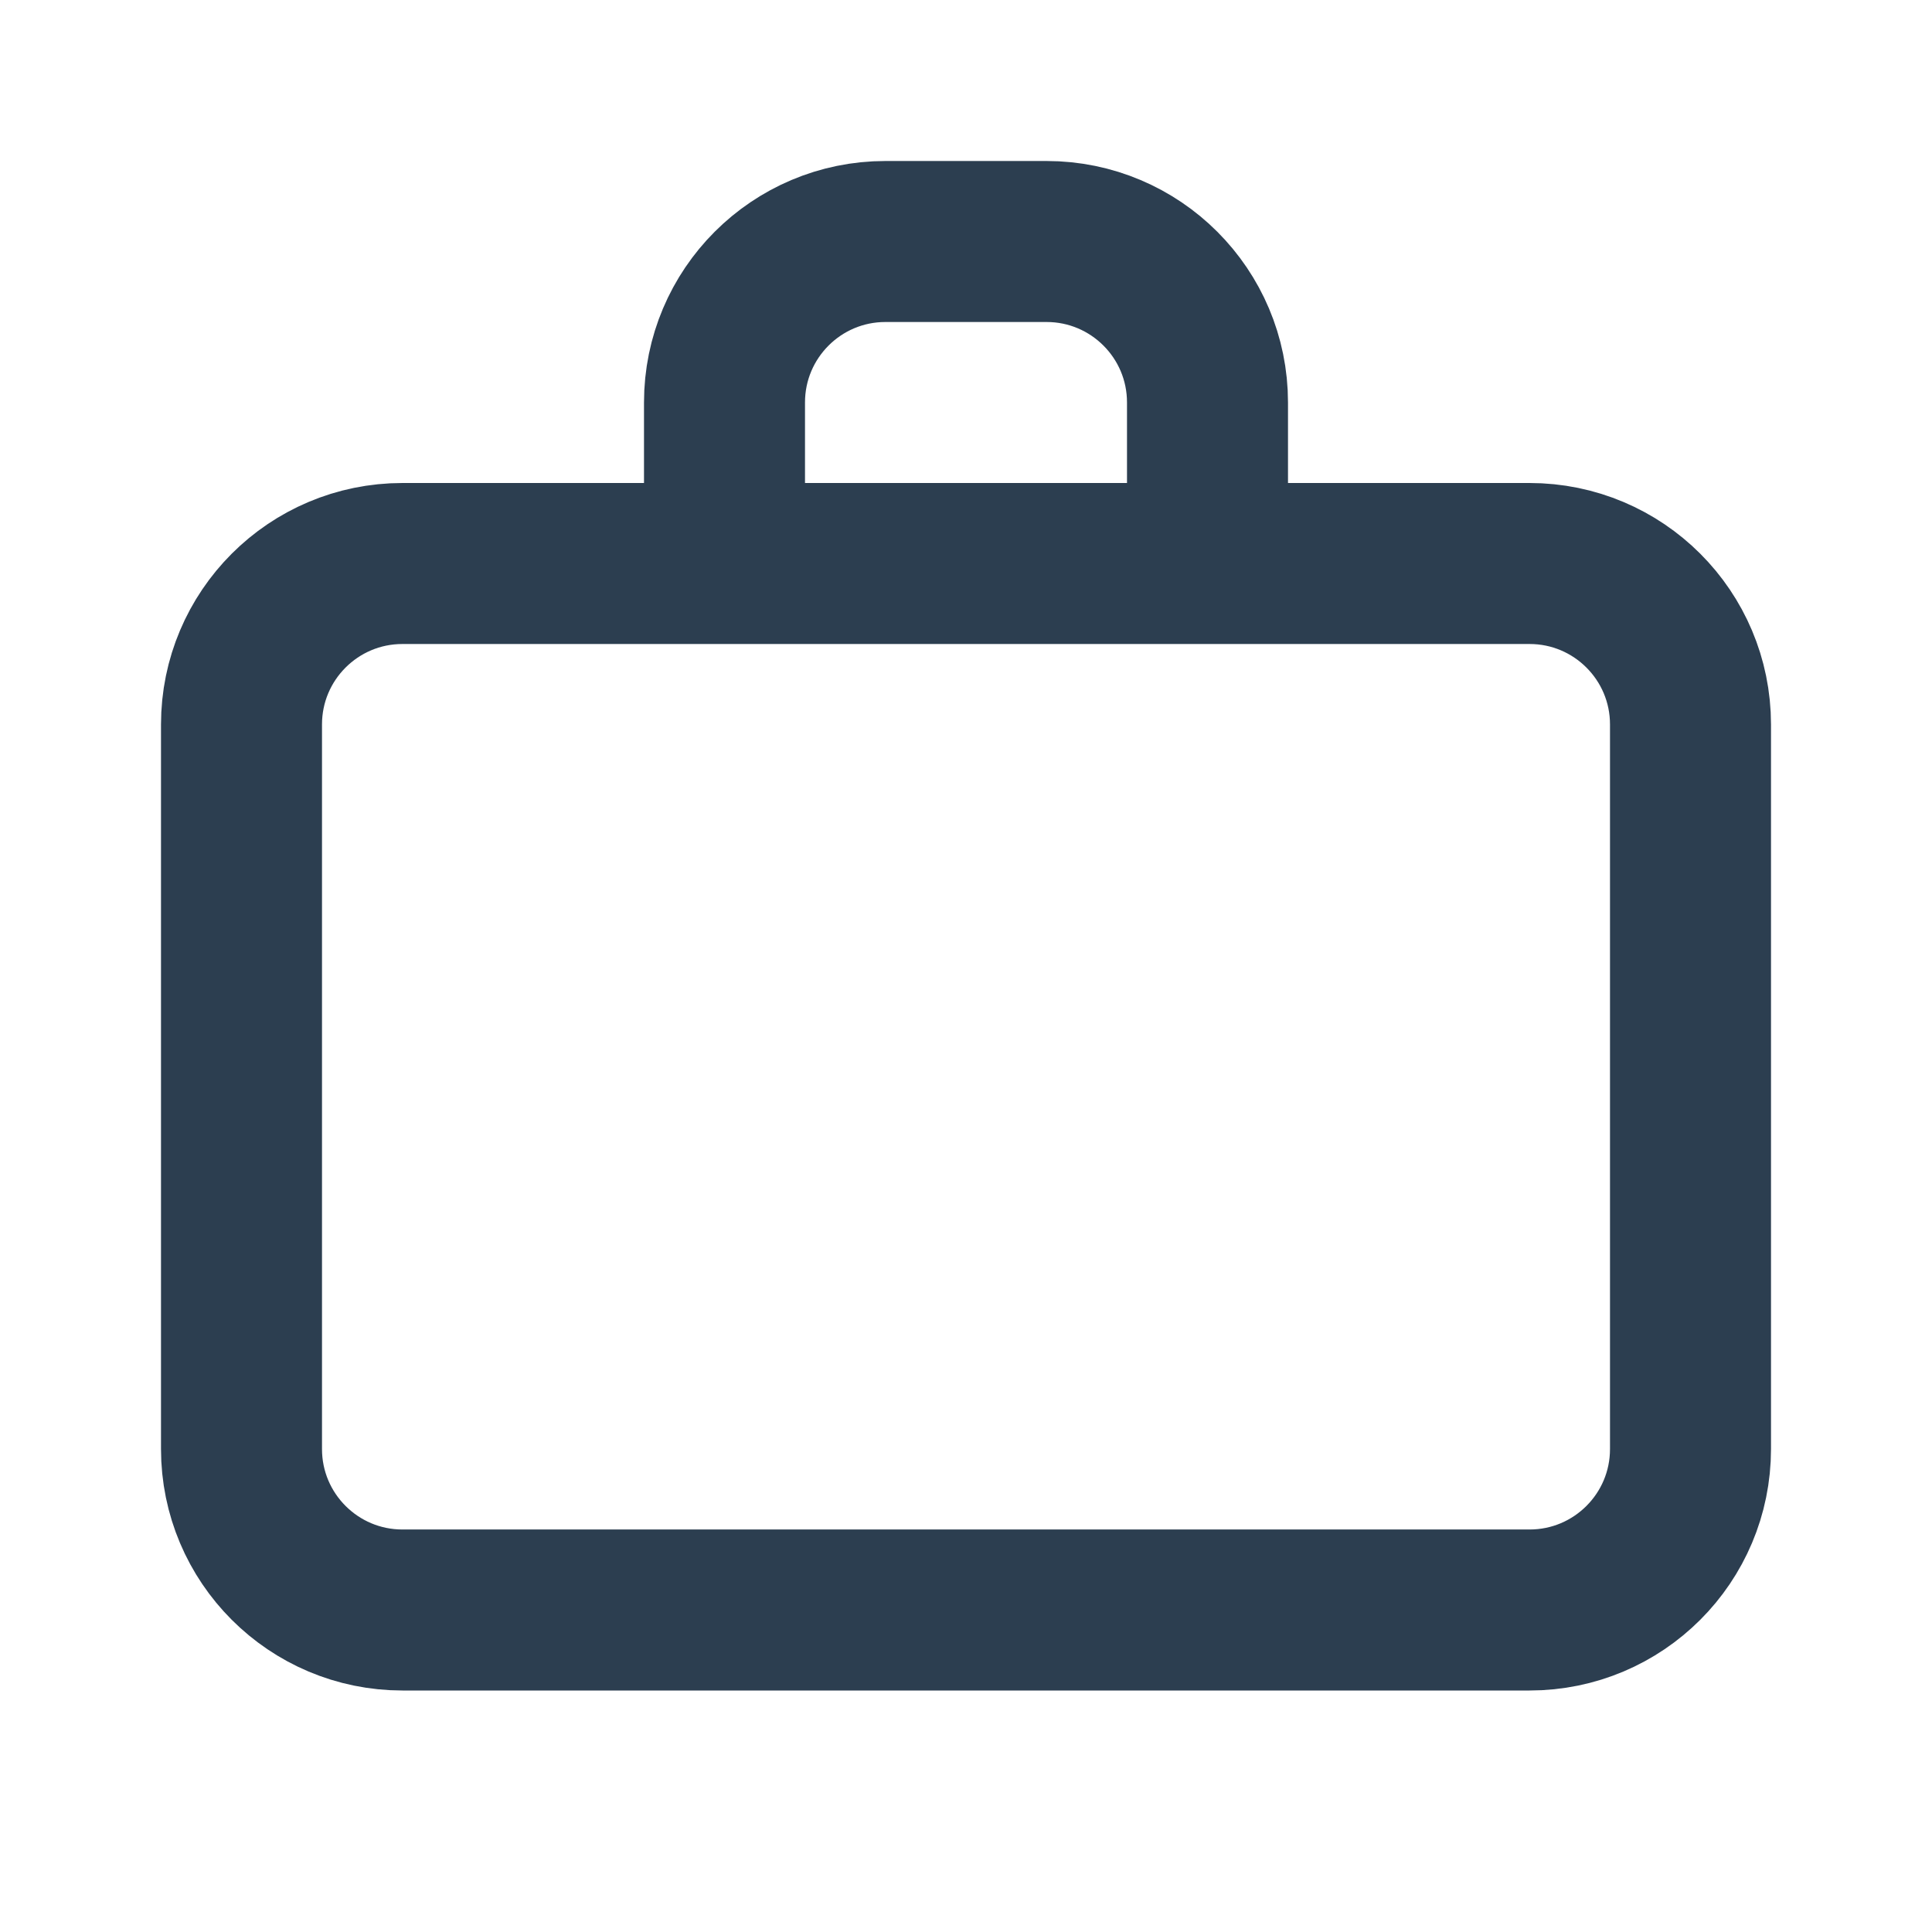
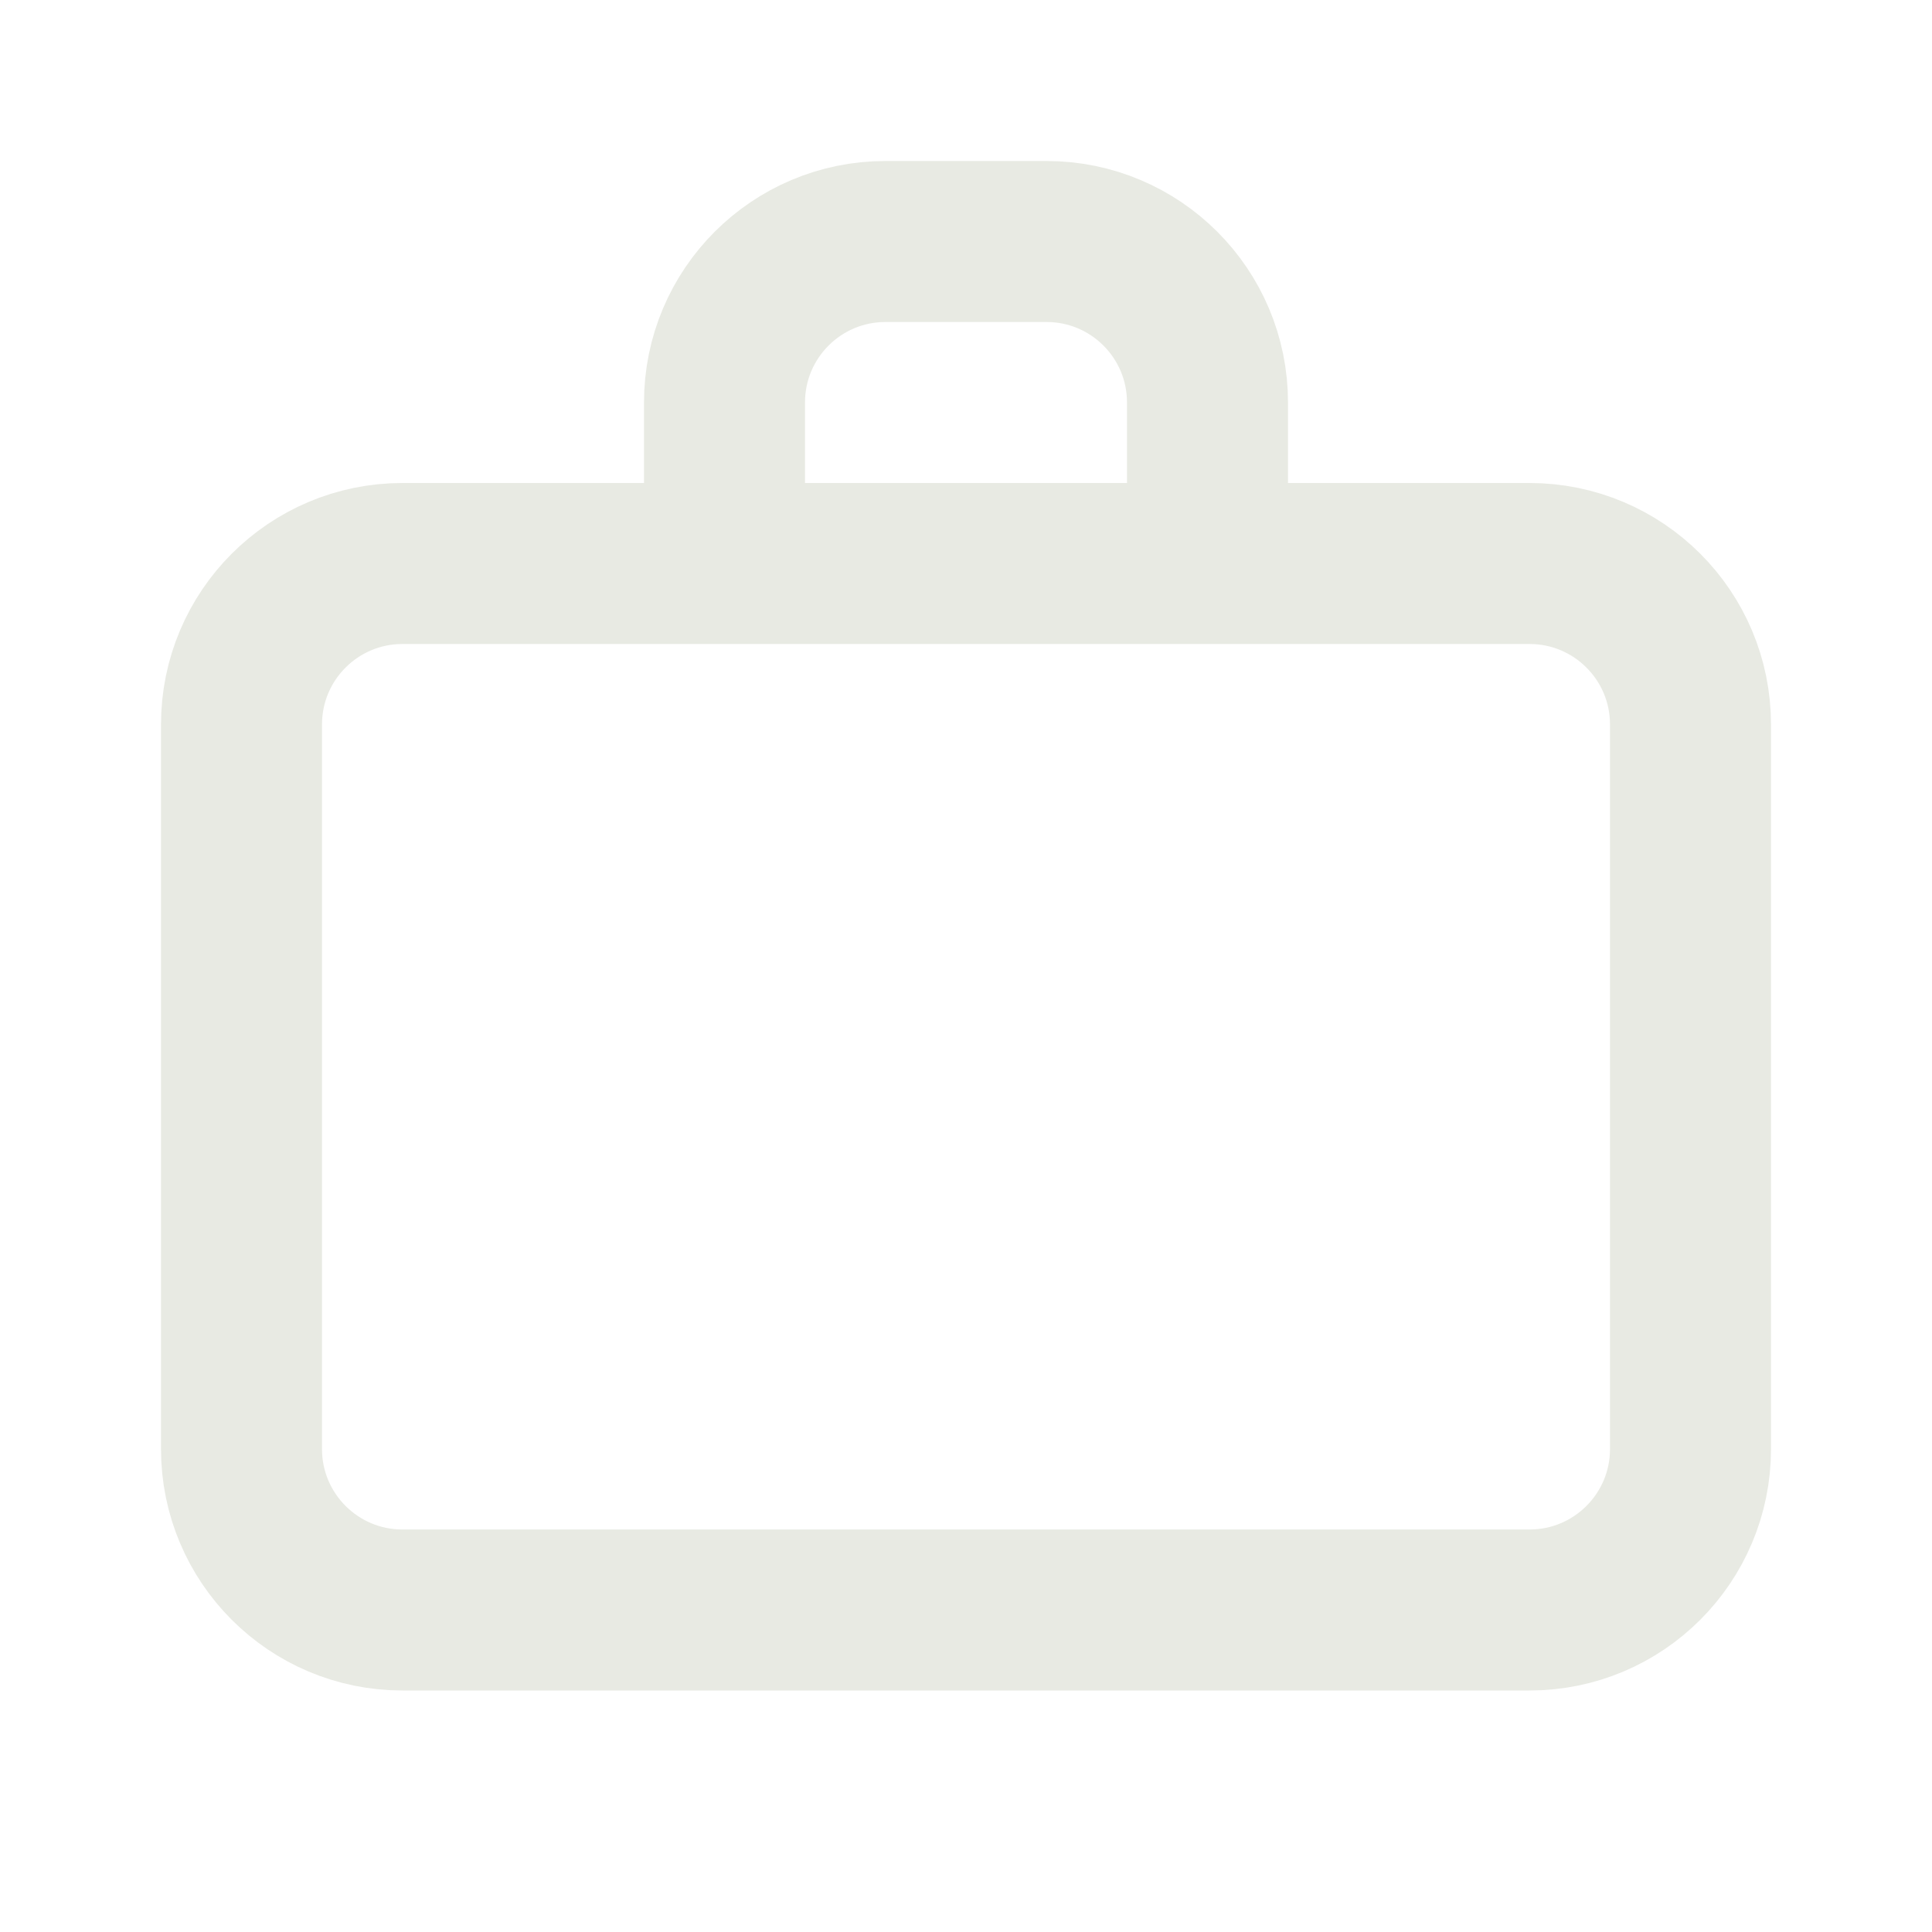
<svg xmlns="http://www.w3.org/2000/svg" width="400px" height="400px" viewBox="0 0 24 24" fill="none">
-   <path d="M9 7H5C3.895 7 3 7.895 3 9V18C3 19.105 3.895 20 5 20H19C20.105 20 21 19.105 21 18V9C21 7.895 20.105 7 19 7H15M9 7V5C9 3.895 9.895 3 11 3H13C14.105 3 15 3.895 15 5V7M9 7H15" stroke="#2c3e50" stroke-width="2" stroke-linecap="round" stroke-linejoin="round" />
+   <path d="M9 7H5C3.895 7 3 7.895 3 9V18C3 19.105 3.895 20 5 20H19C20.105 20 21 19.105 21 18V9C21 7.895 20.105 7 19 7H15M9 7V5C9 3.895 9.895 3 11 3H13C14.105 3 15 3.895 15 5V7M9 7H15" stroke="#E8EAE3" stroke-width="2" stroke-linecap="round" stroke-linejoin="round" />
</svg>
